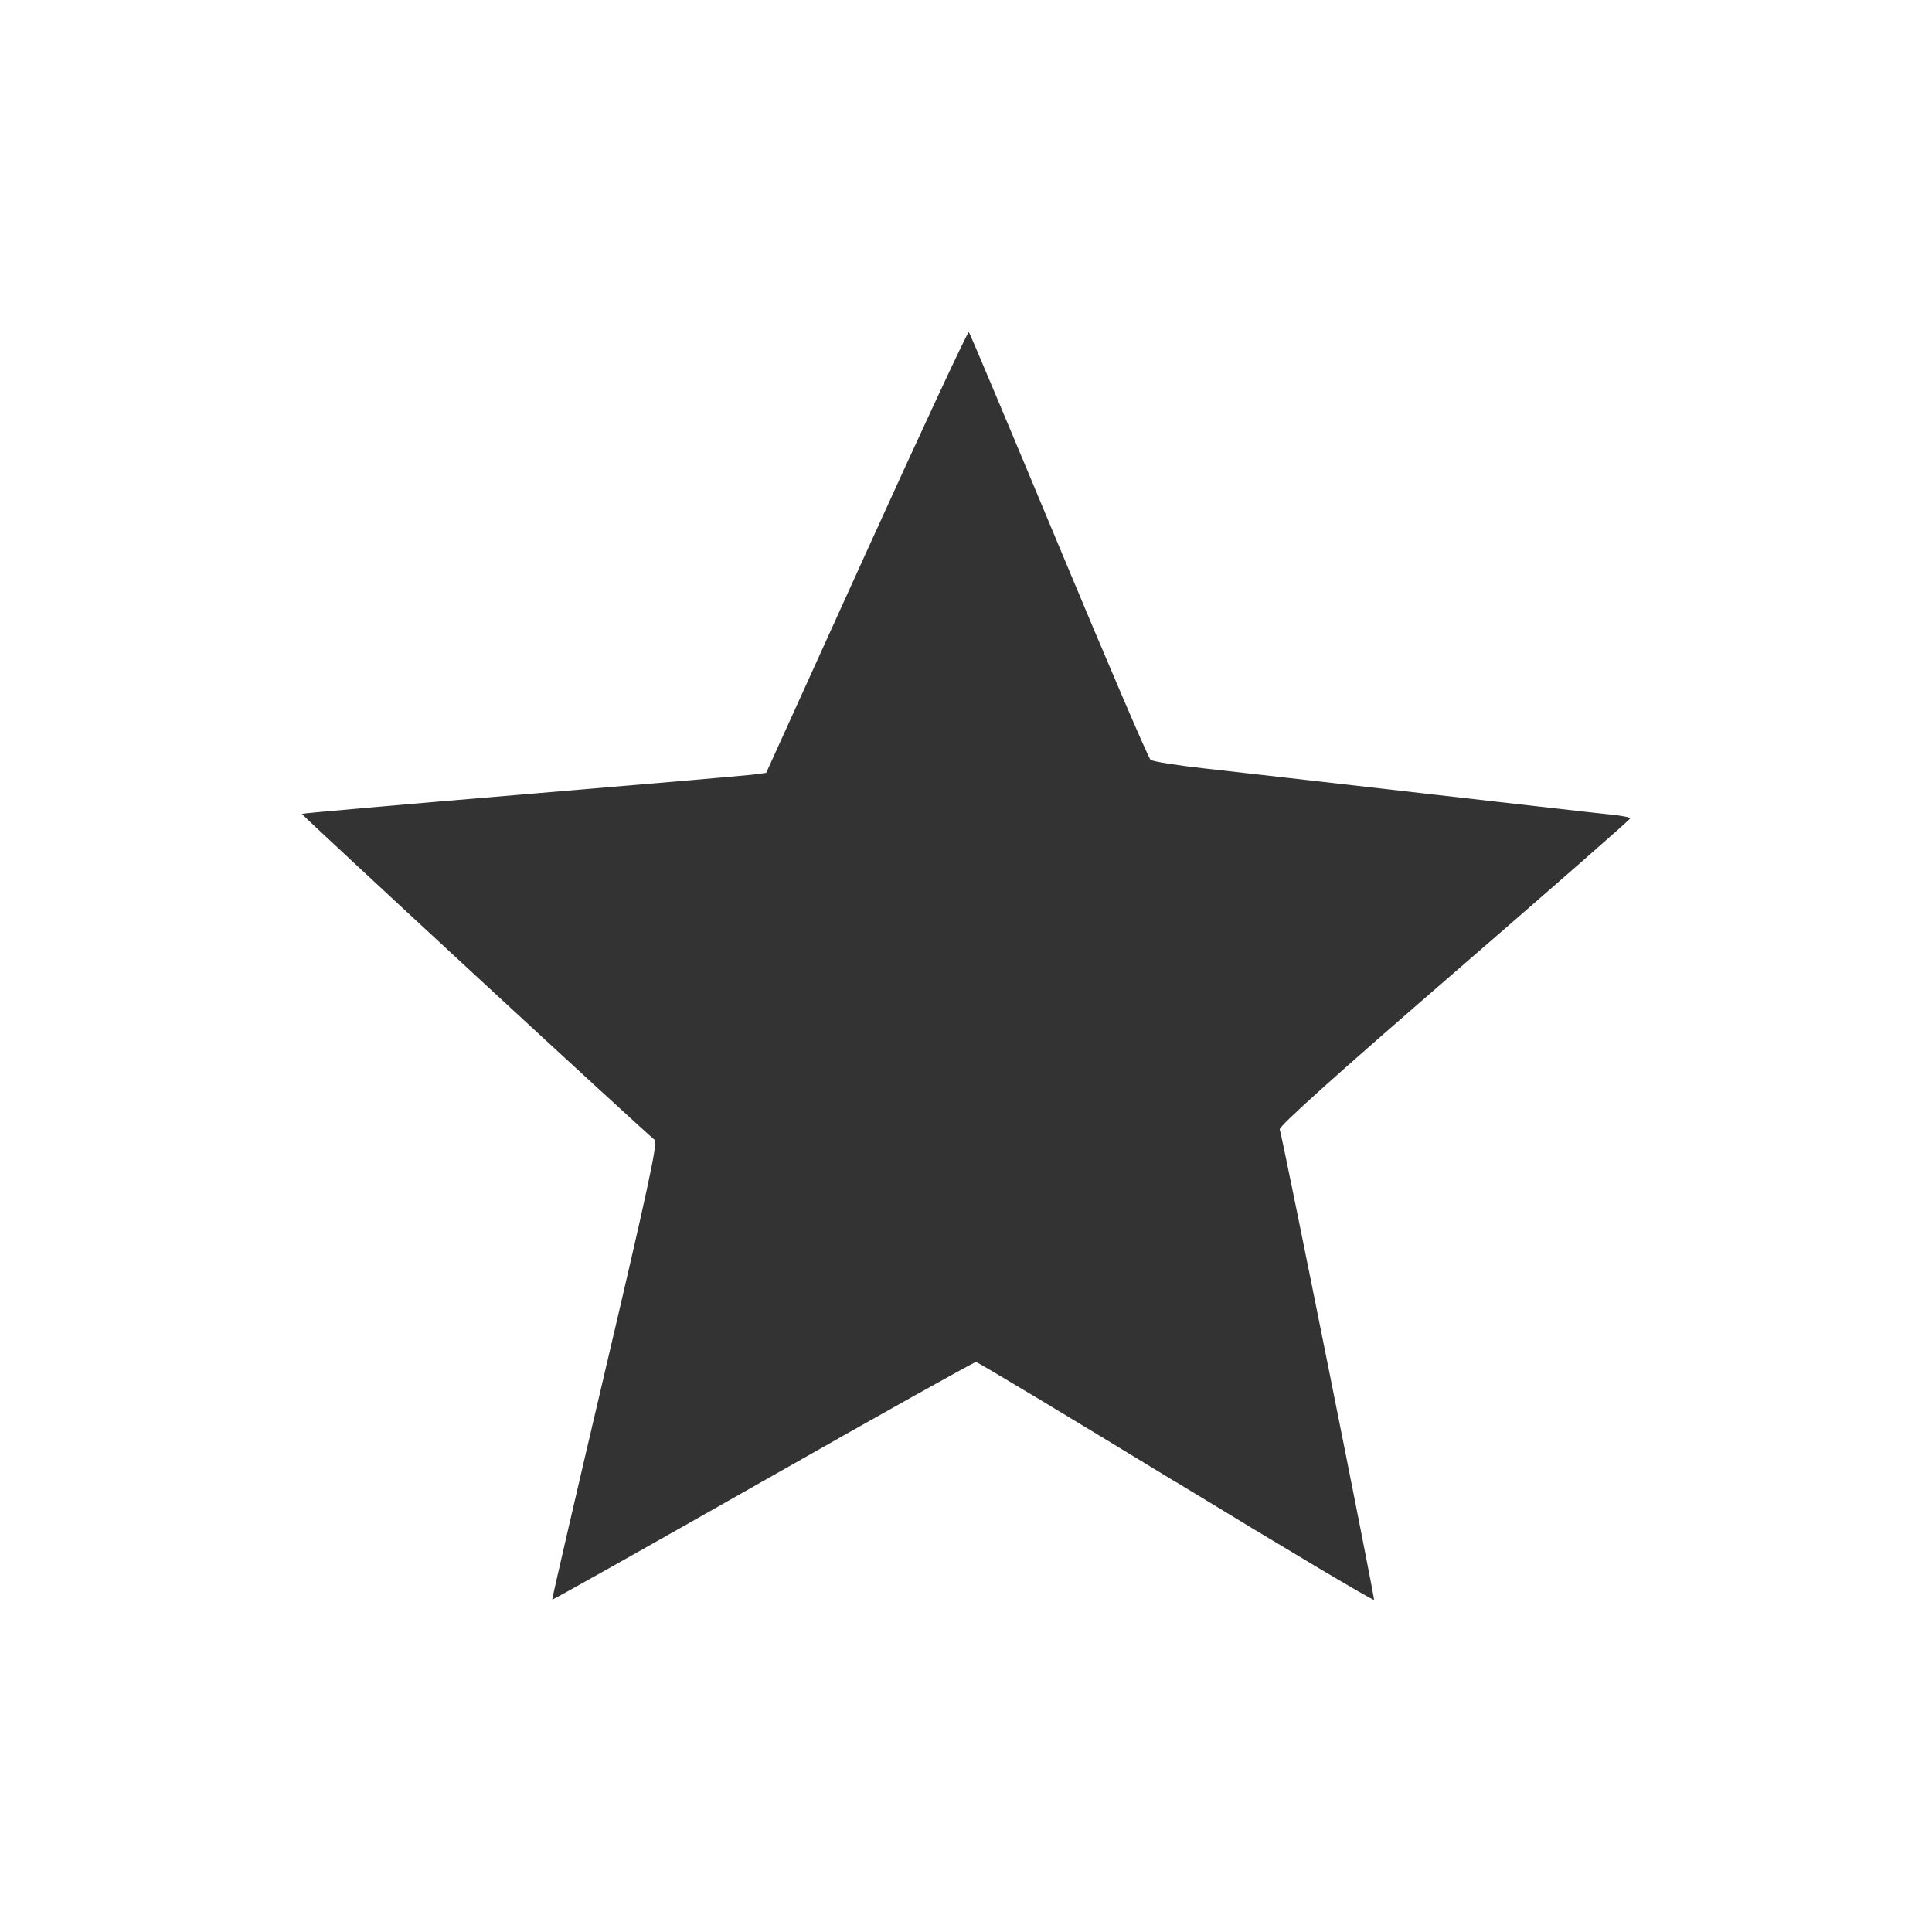
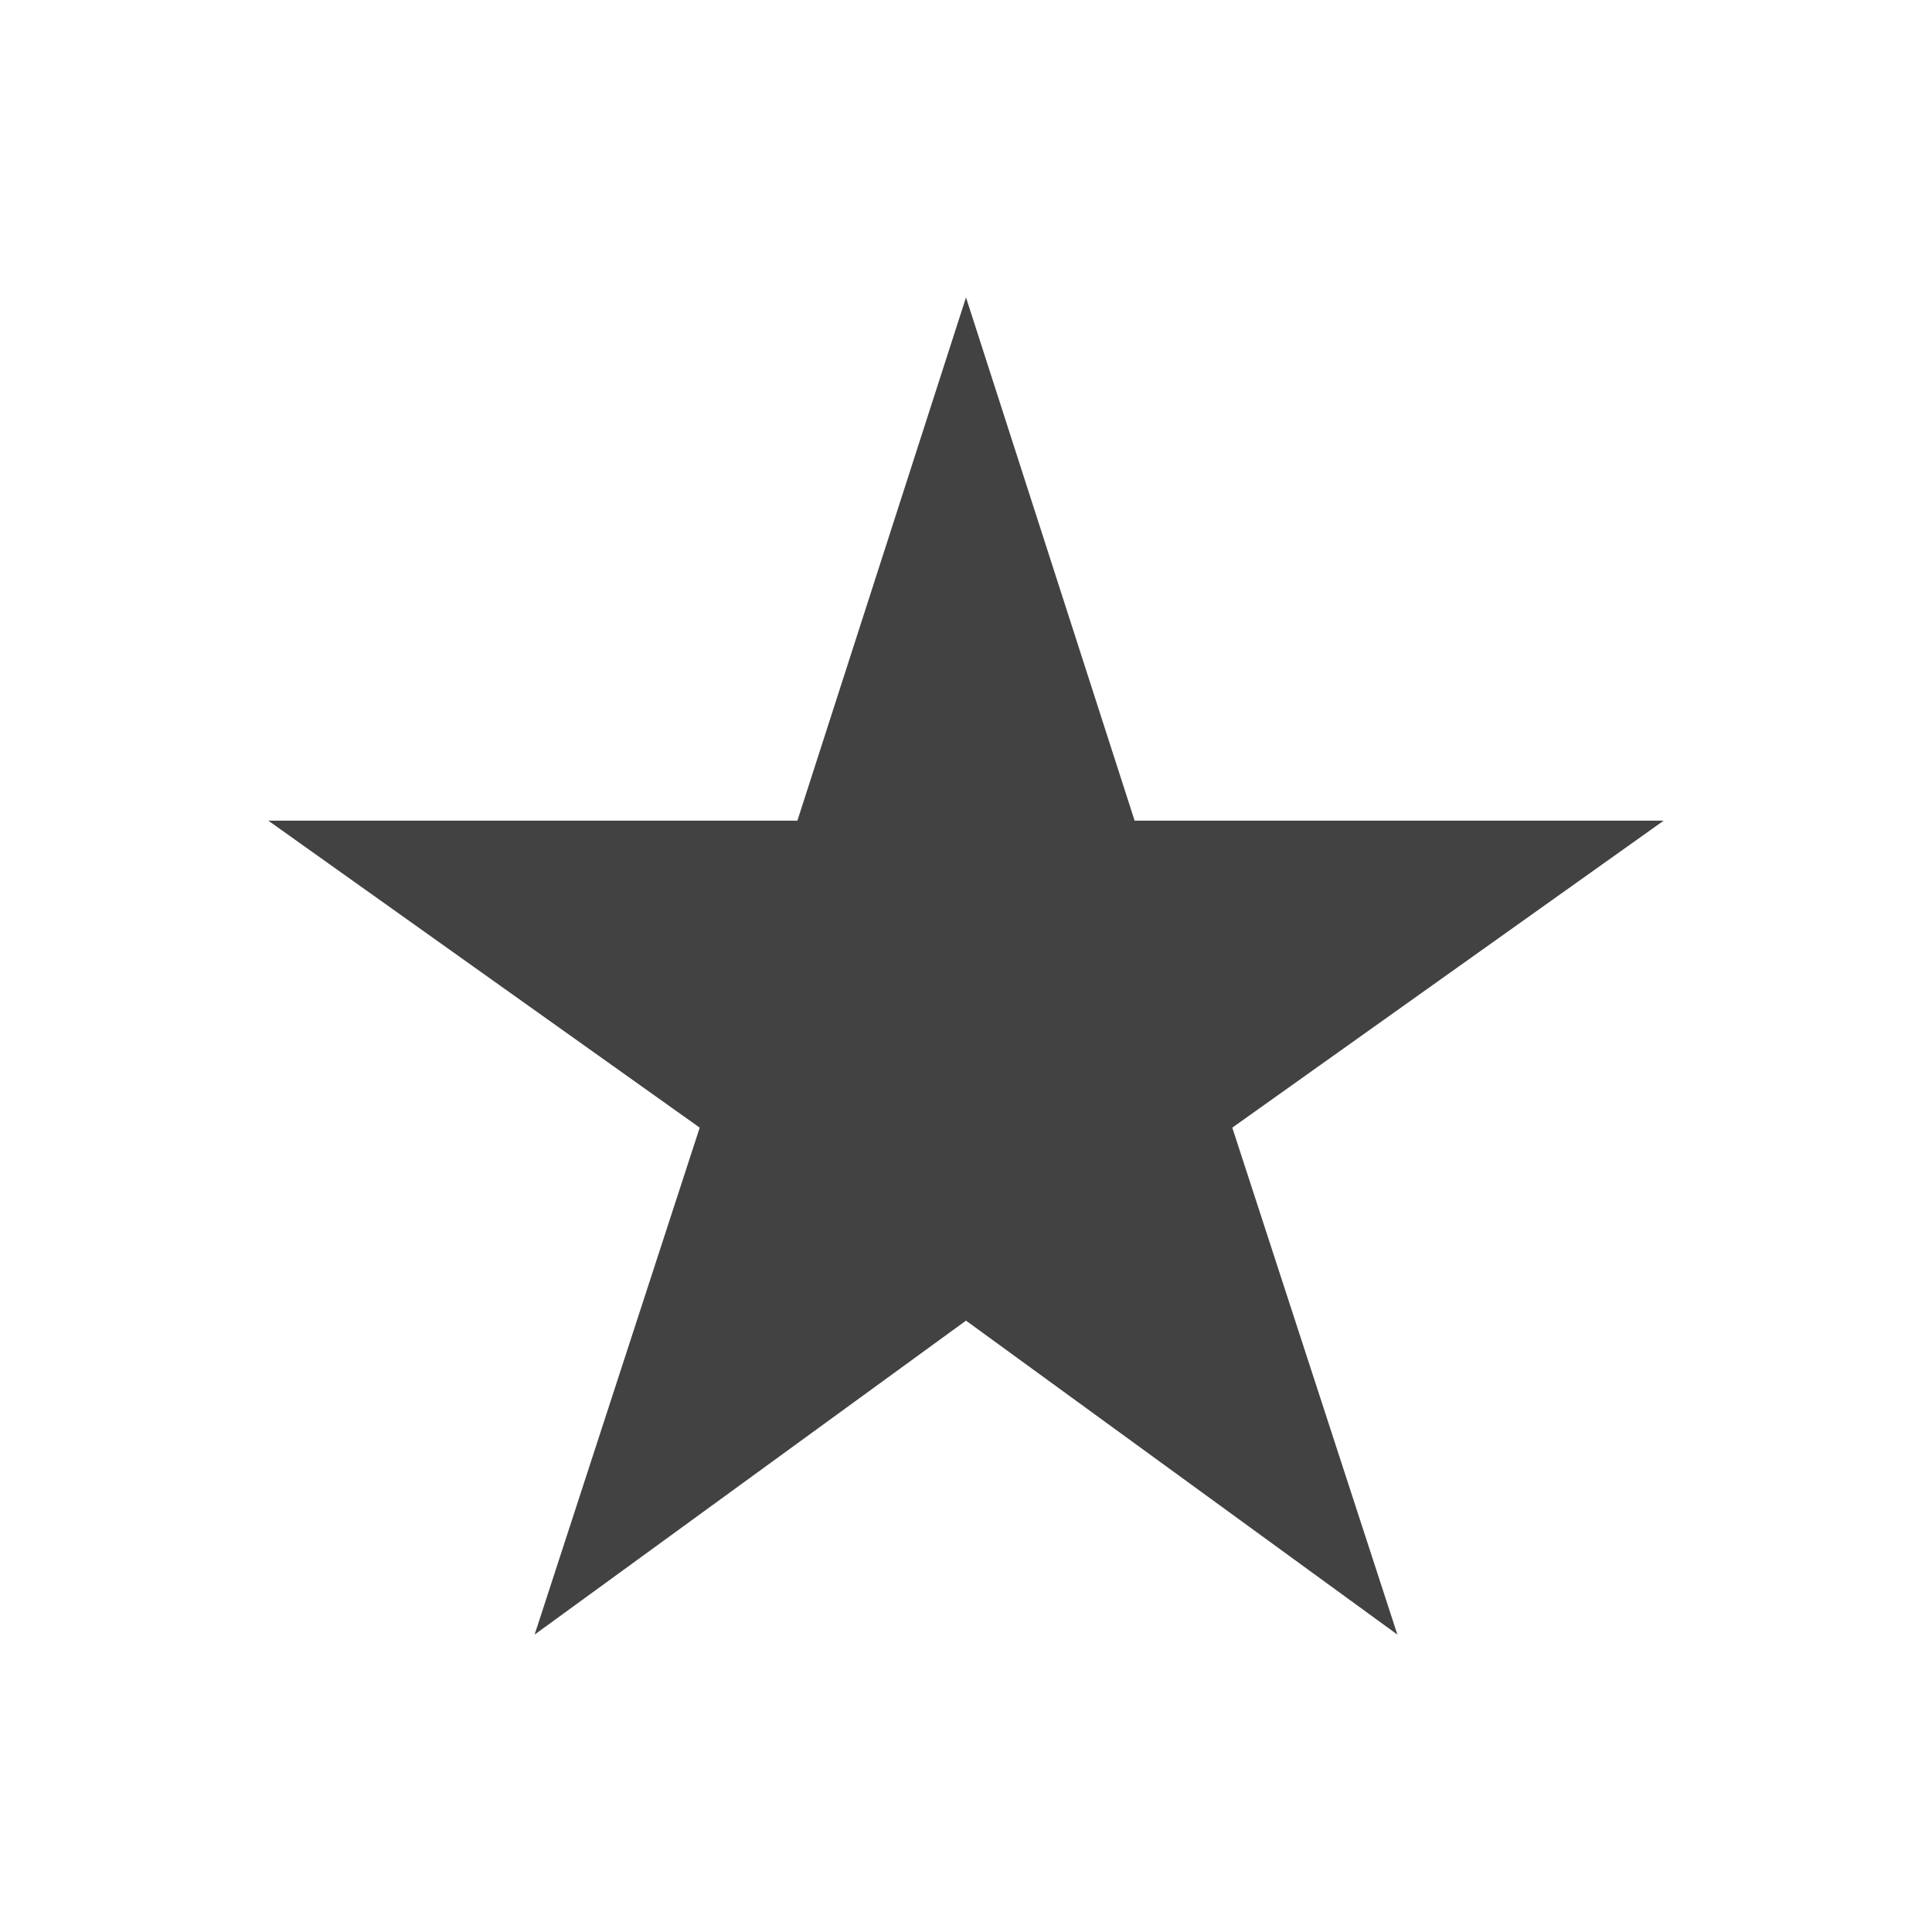
- <svg xmlns="http://www.w3.org/2000/svg" id="svg2" height="32" viewBox="0 0 32 32" width="32" version="1.1">
-   <g id="layer1" transform="matrix(.95652 0 0 .95455 -3.5524 -949.95)">
-     <path id="path3448" fill="#333" d="m24.079 1020.9c-1.876-1.146-3.435-2.085-3.465-2.086-0.03-0.001-1.691 0.93-3.691 2.069-2 1.139-3.641 2.063-3.647 2.055-0.006-0.011 0.406-1.794 0.916-3.969 0.725-3.092 0.913-3.965 0.862-4.006-0.222-0.178-6.127-5.646-6.112-5.66 0.01-0.01 1.715-0.16 3.79-0.334s3.88-0.33 4.011-0.346l0.238-0.031 1.74-3.843c0.957-2.114 1.753-3.827 1.77-3.806 0.017 0.021 0.717 1.687 1.555 3.703 0.838 2.016 1.554 3.69 1.591 3.719 0.036 0.029 0.45 0.096 0.919 0.148 0.469 0.053 2.176 0.247 3.794 0.433s3.088 0.353 3.267 0.37c0.179 0.018 0.325 0.047 0.325 0.066s-1.371 1.222-3.046 2.675c-2.067 1.793-3.038 2.667-3.022 2.721 0.066 0.222 1.647 8.128 1.633 8.163-0.009 0.023-1.551-0.897-3.427-2.043z" />
-   </g>
+ <svg xmlns="http://www.w3.org/2000/svg" fill="#000000" height="18" viewBox="0 0 18 18" width="18" id="svg2" version="1.1">
+   <defs id="defs10" />
+   <path d="m 9,12.304 4.019,2.925 L 11.481,10.506 15.5,7.646 l -4.929,0 L 9,2.771 7.429,7.646 2.5,7.646 6.519,10.506 4.981,15.229 Z" id="path4" style="fill:#424242;fill-opacity:1" />
+   <path d="M0 0h18v18H0z" fill="none" id="path6" />
</svg>
